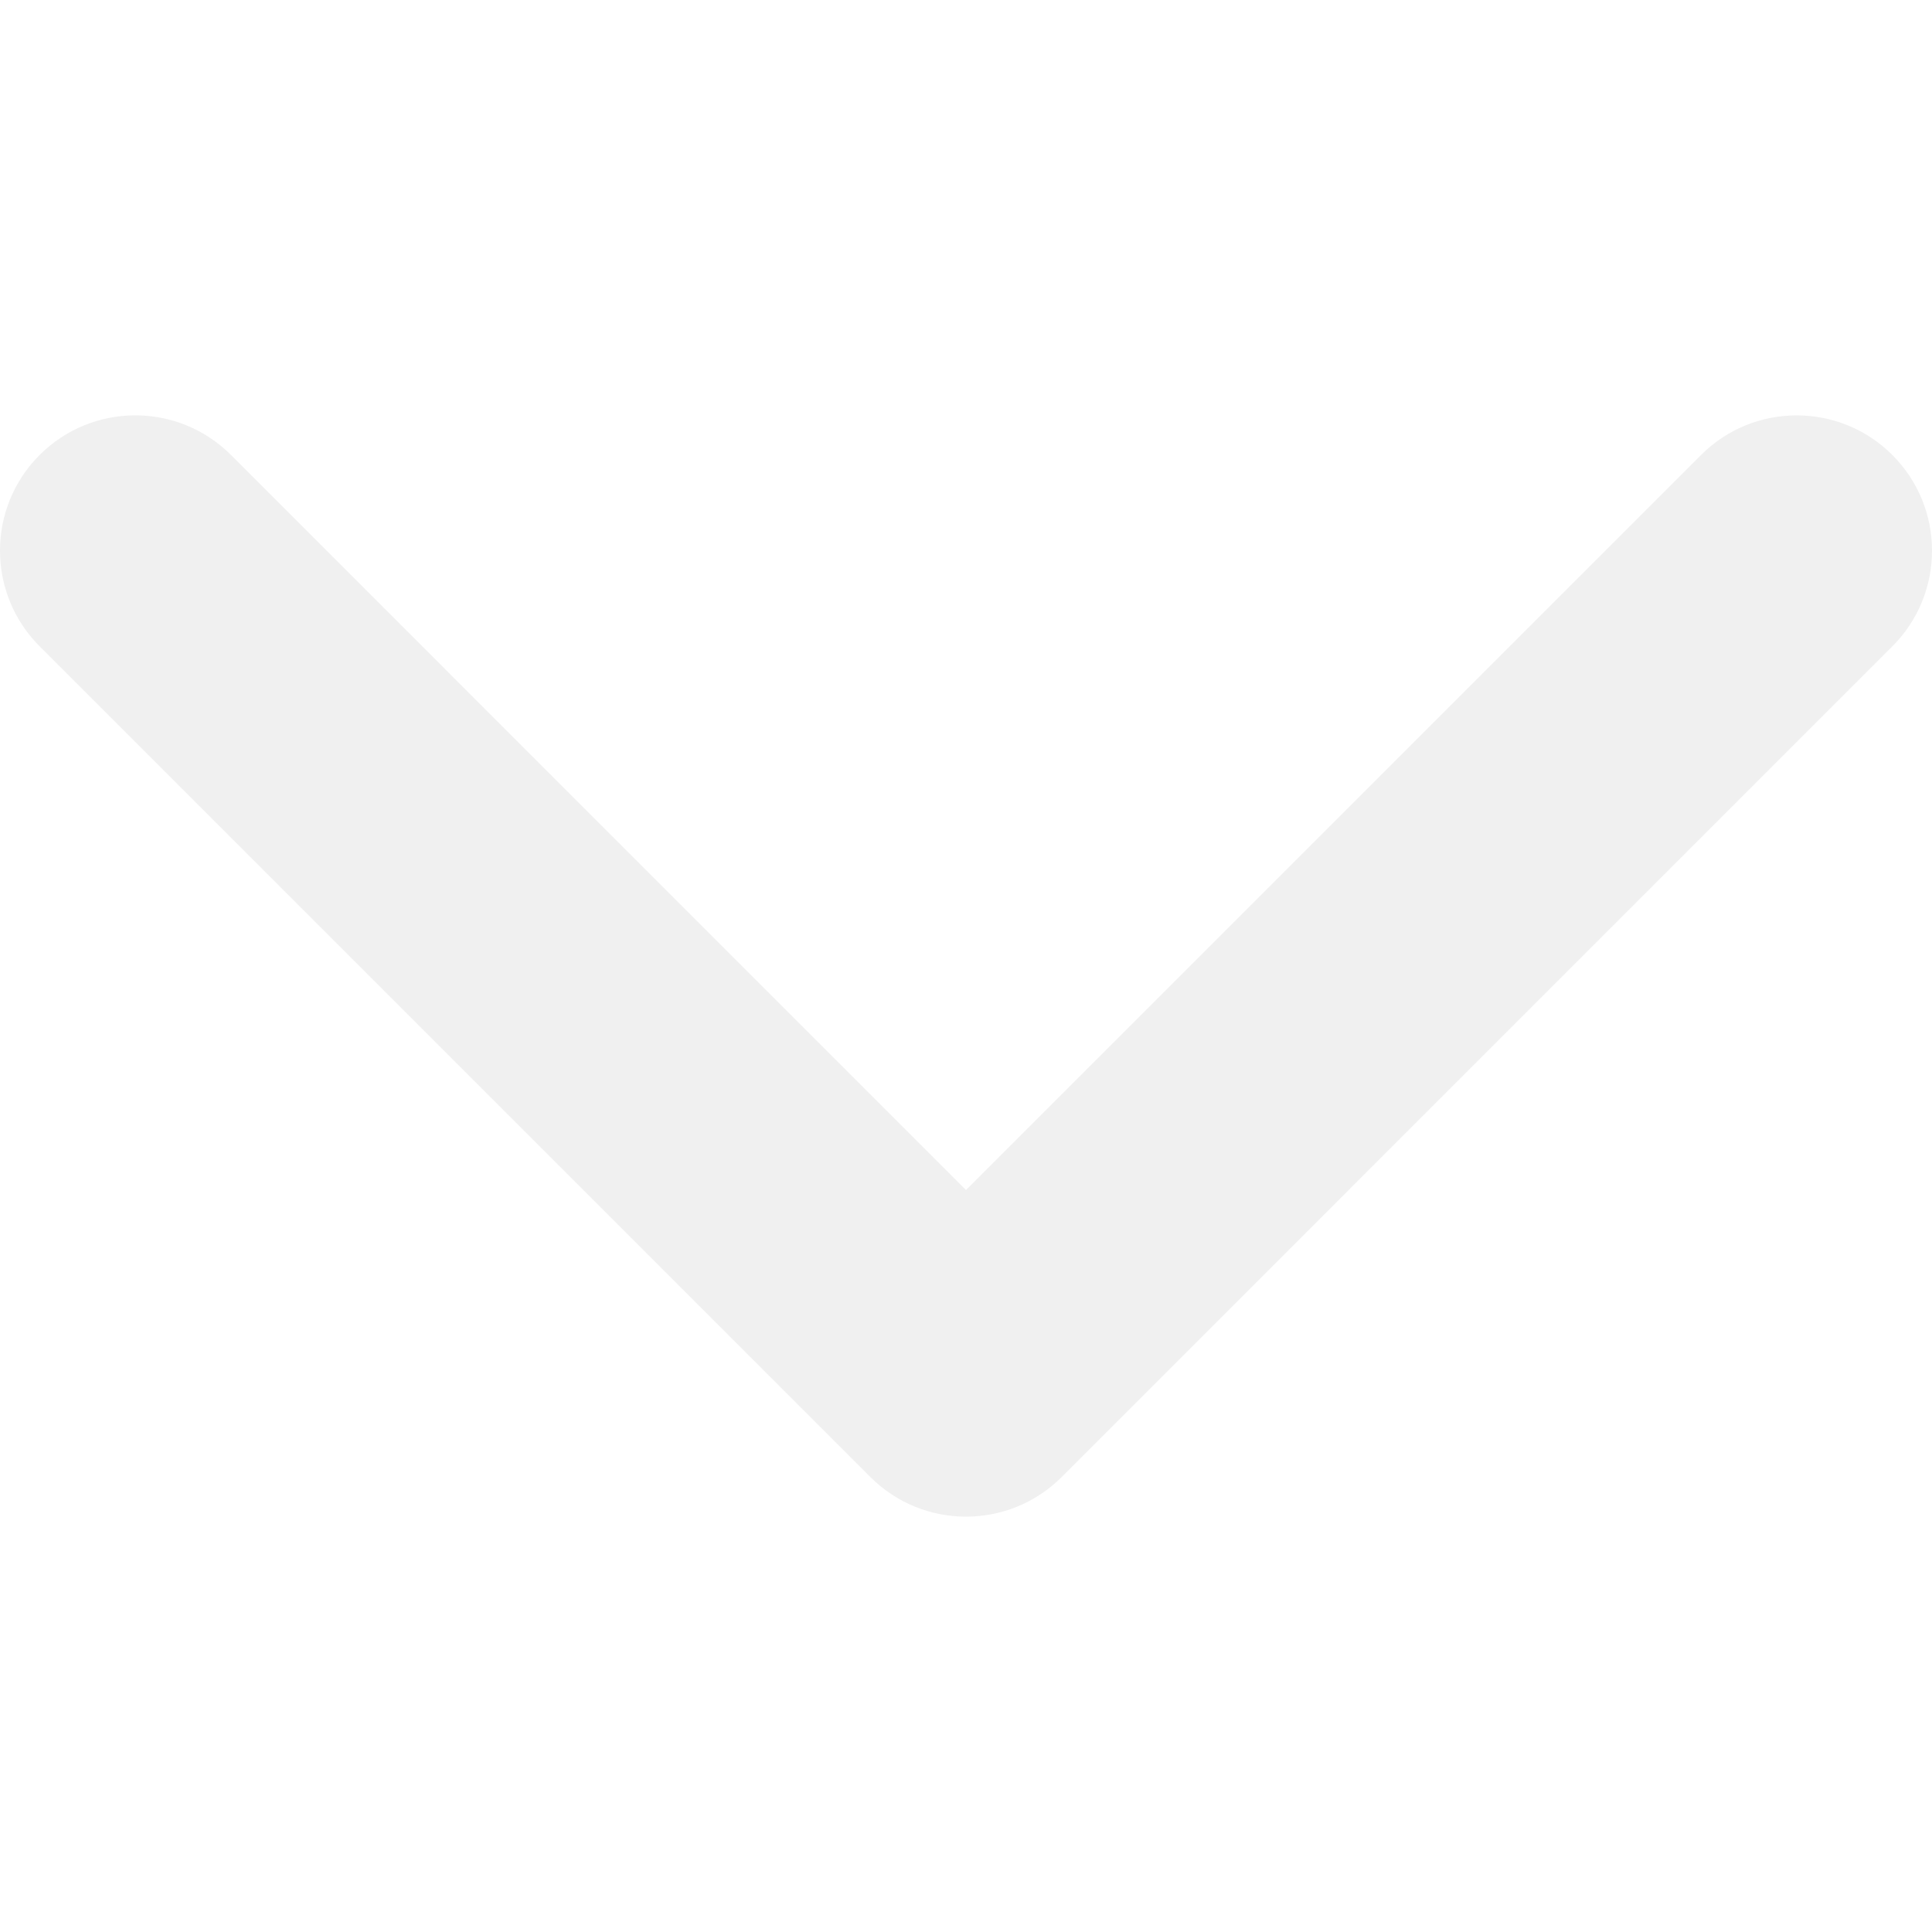
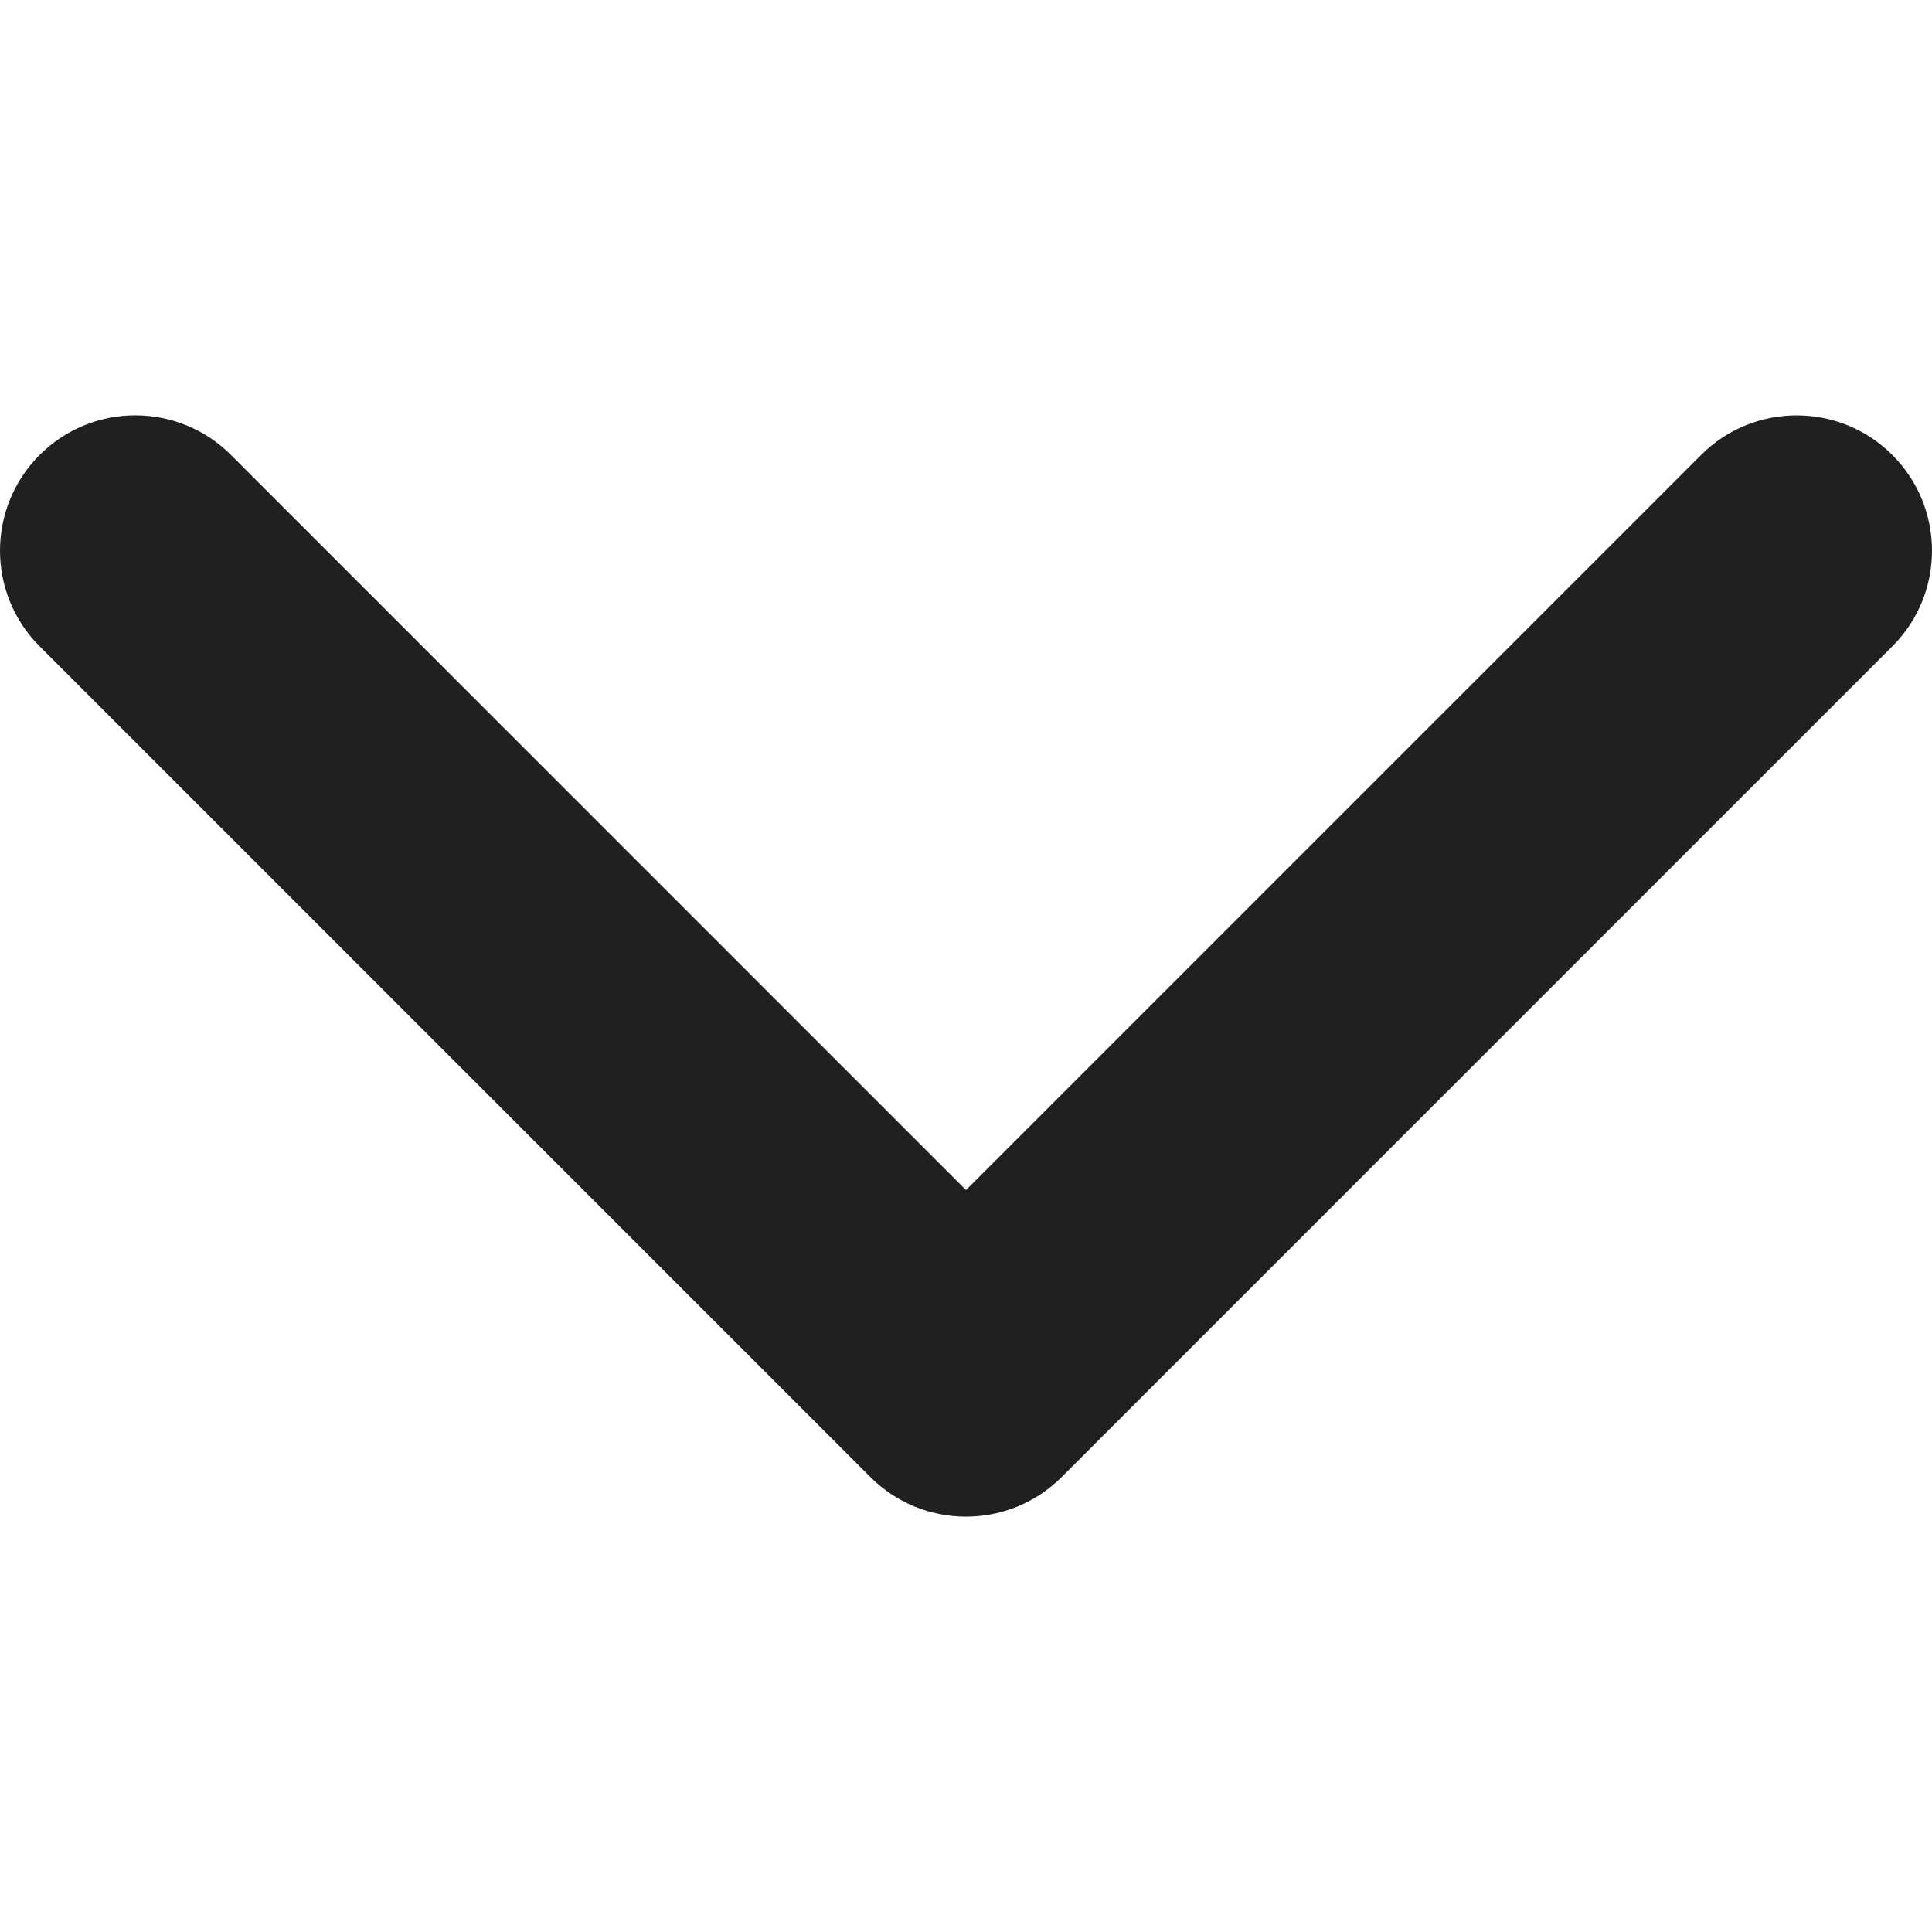
- <svg xmlns="http://www.w3.org/2000/svg" version="1.1" id="Capa_1" x="0px" y="0px" width="451.847px" height="451.847px" viewBox="0 0 451.847 451.847" style="enable-background:new 0 0 451.847 451.847;" xml:space="preserve" fill="rgb(240, 240, 240)">
+ <svg xmlns="http://www.w3.org/2000/svg" version="1.1" id="Capa_1" x="0px" y="0px" width="451.847px" height="451.847px" viewBox="0 0 451.847 451.847" style="enable-background:new 0 0 451.847 451.847;" xml:space="preserve" fill="rgb(32, 32, 32)">
  <g>
    <path d="M225.923,354.706c-8.098,0-16.195-3.092-22.369-9.263L9.27,151.157c-12.359-12.359-12.359-32.397,0-44.751   c12.354-12.354,32.388-12.354,44.748,0l171.905,171.915l171.906-171.909c12.359-12.354,32.391-12.354,44.744,0   c12.365,12.354,12.365,32.392,0,44.751L248.292,345.449C242.115,351.621,234.018,354.706,225.923,354.706z" />
  </g>
  <g>
</g>
  <g>
</g>
  <g>
</g>
  <g>
</g>
  <g>
</g>
  <g>
</g>
  <g>
</g>
  <g>
</g>
  <g>
</g>
  <g>
</g>
  <g>
</g>
  <g>
</g>
  <g>
</g>
  <g>
</g>
  <g>
</g>
</svg>
